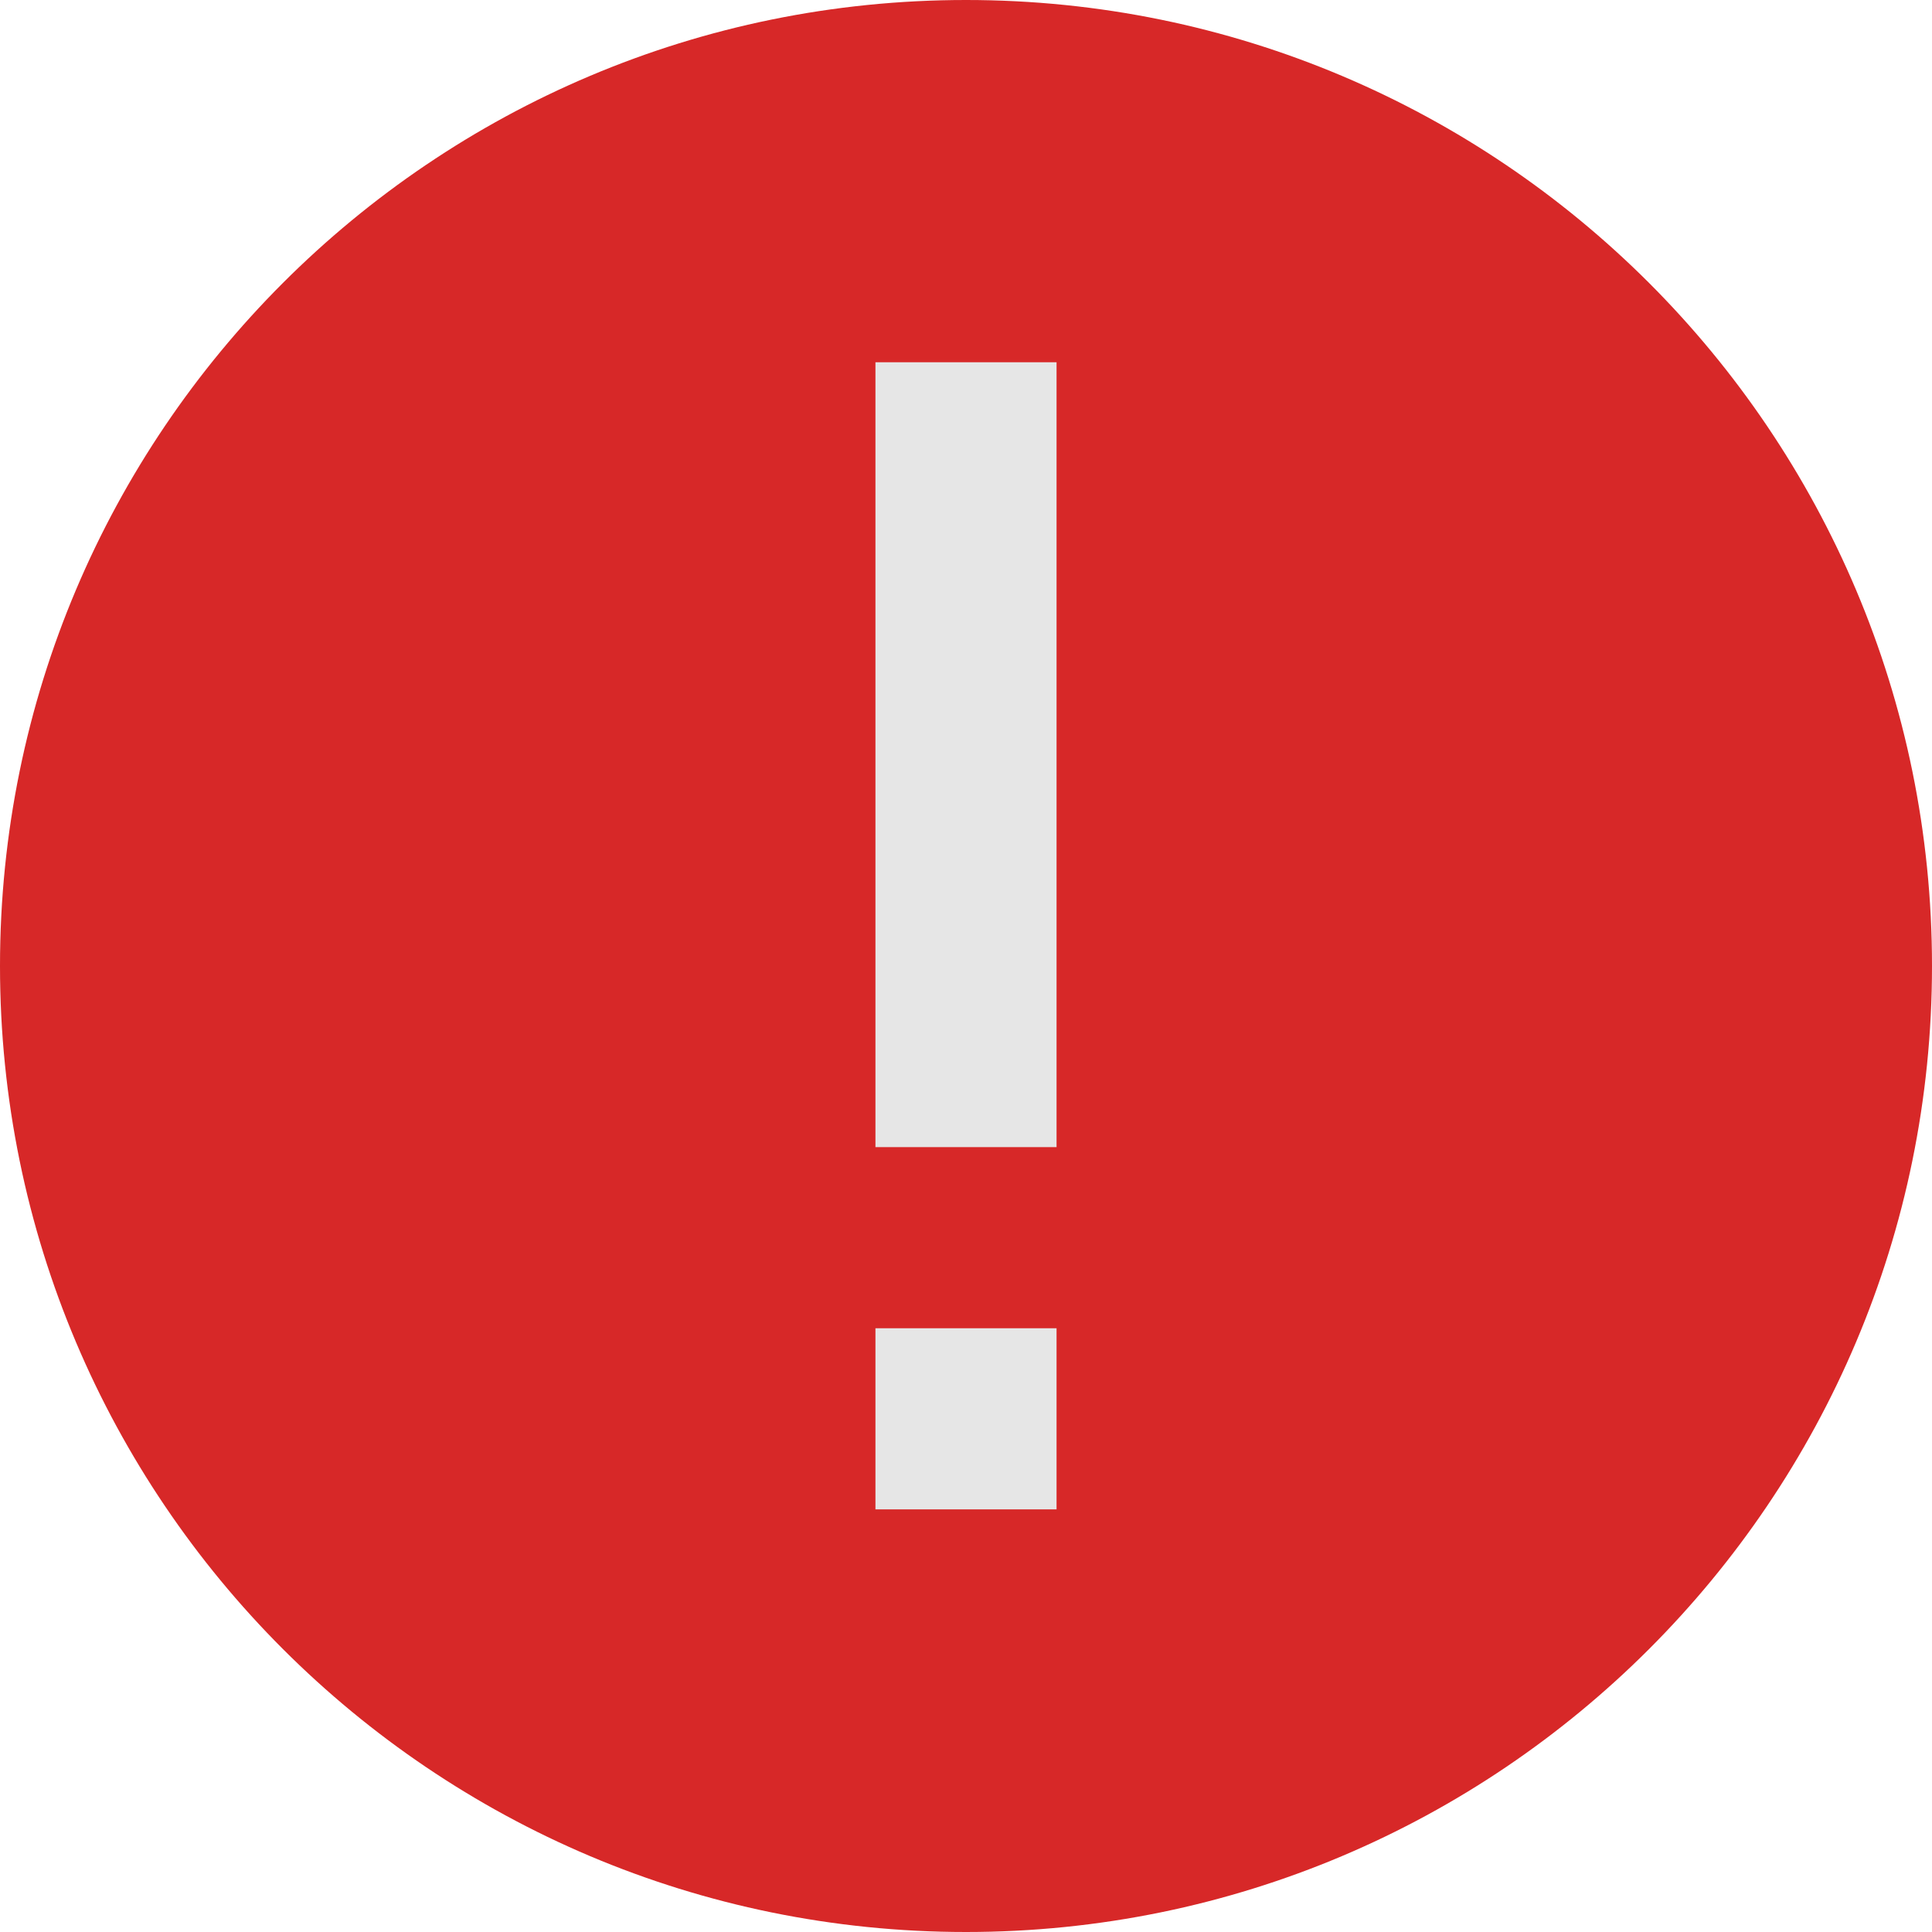
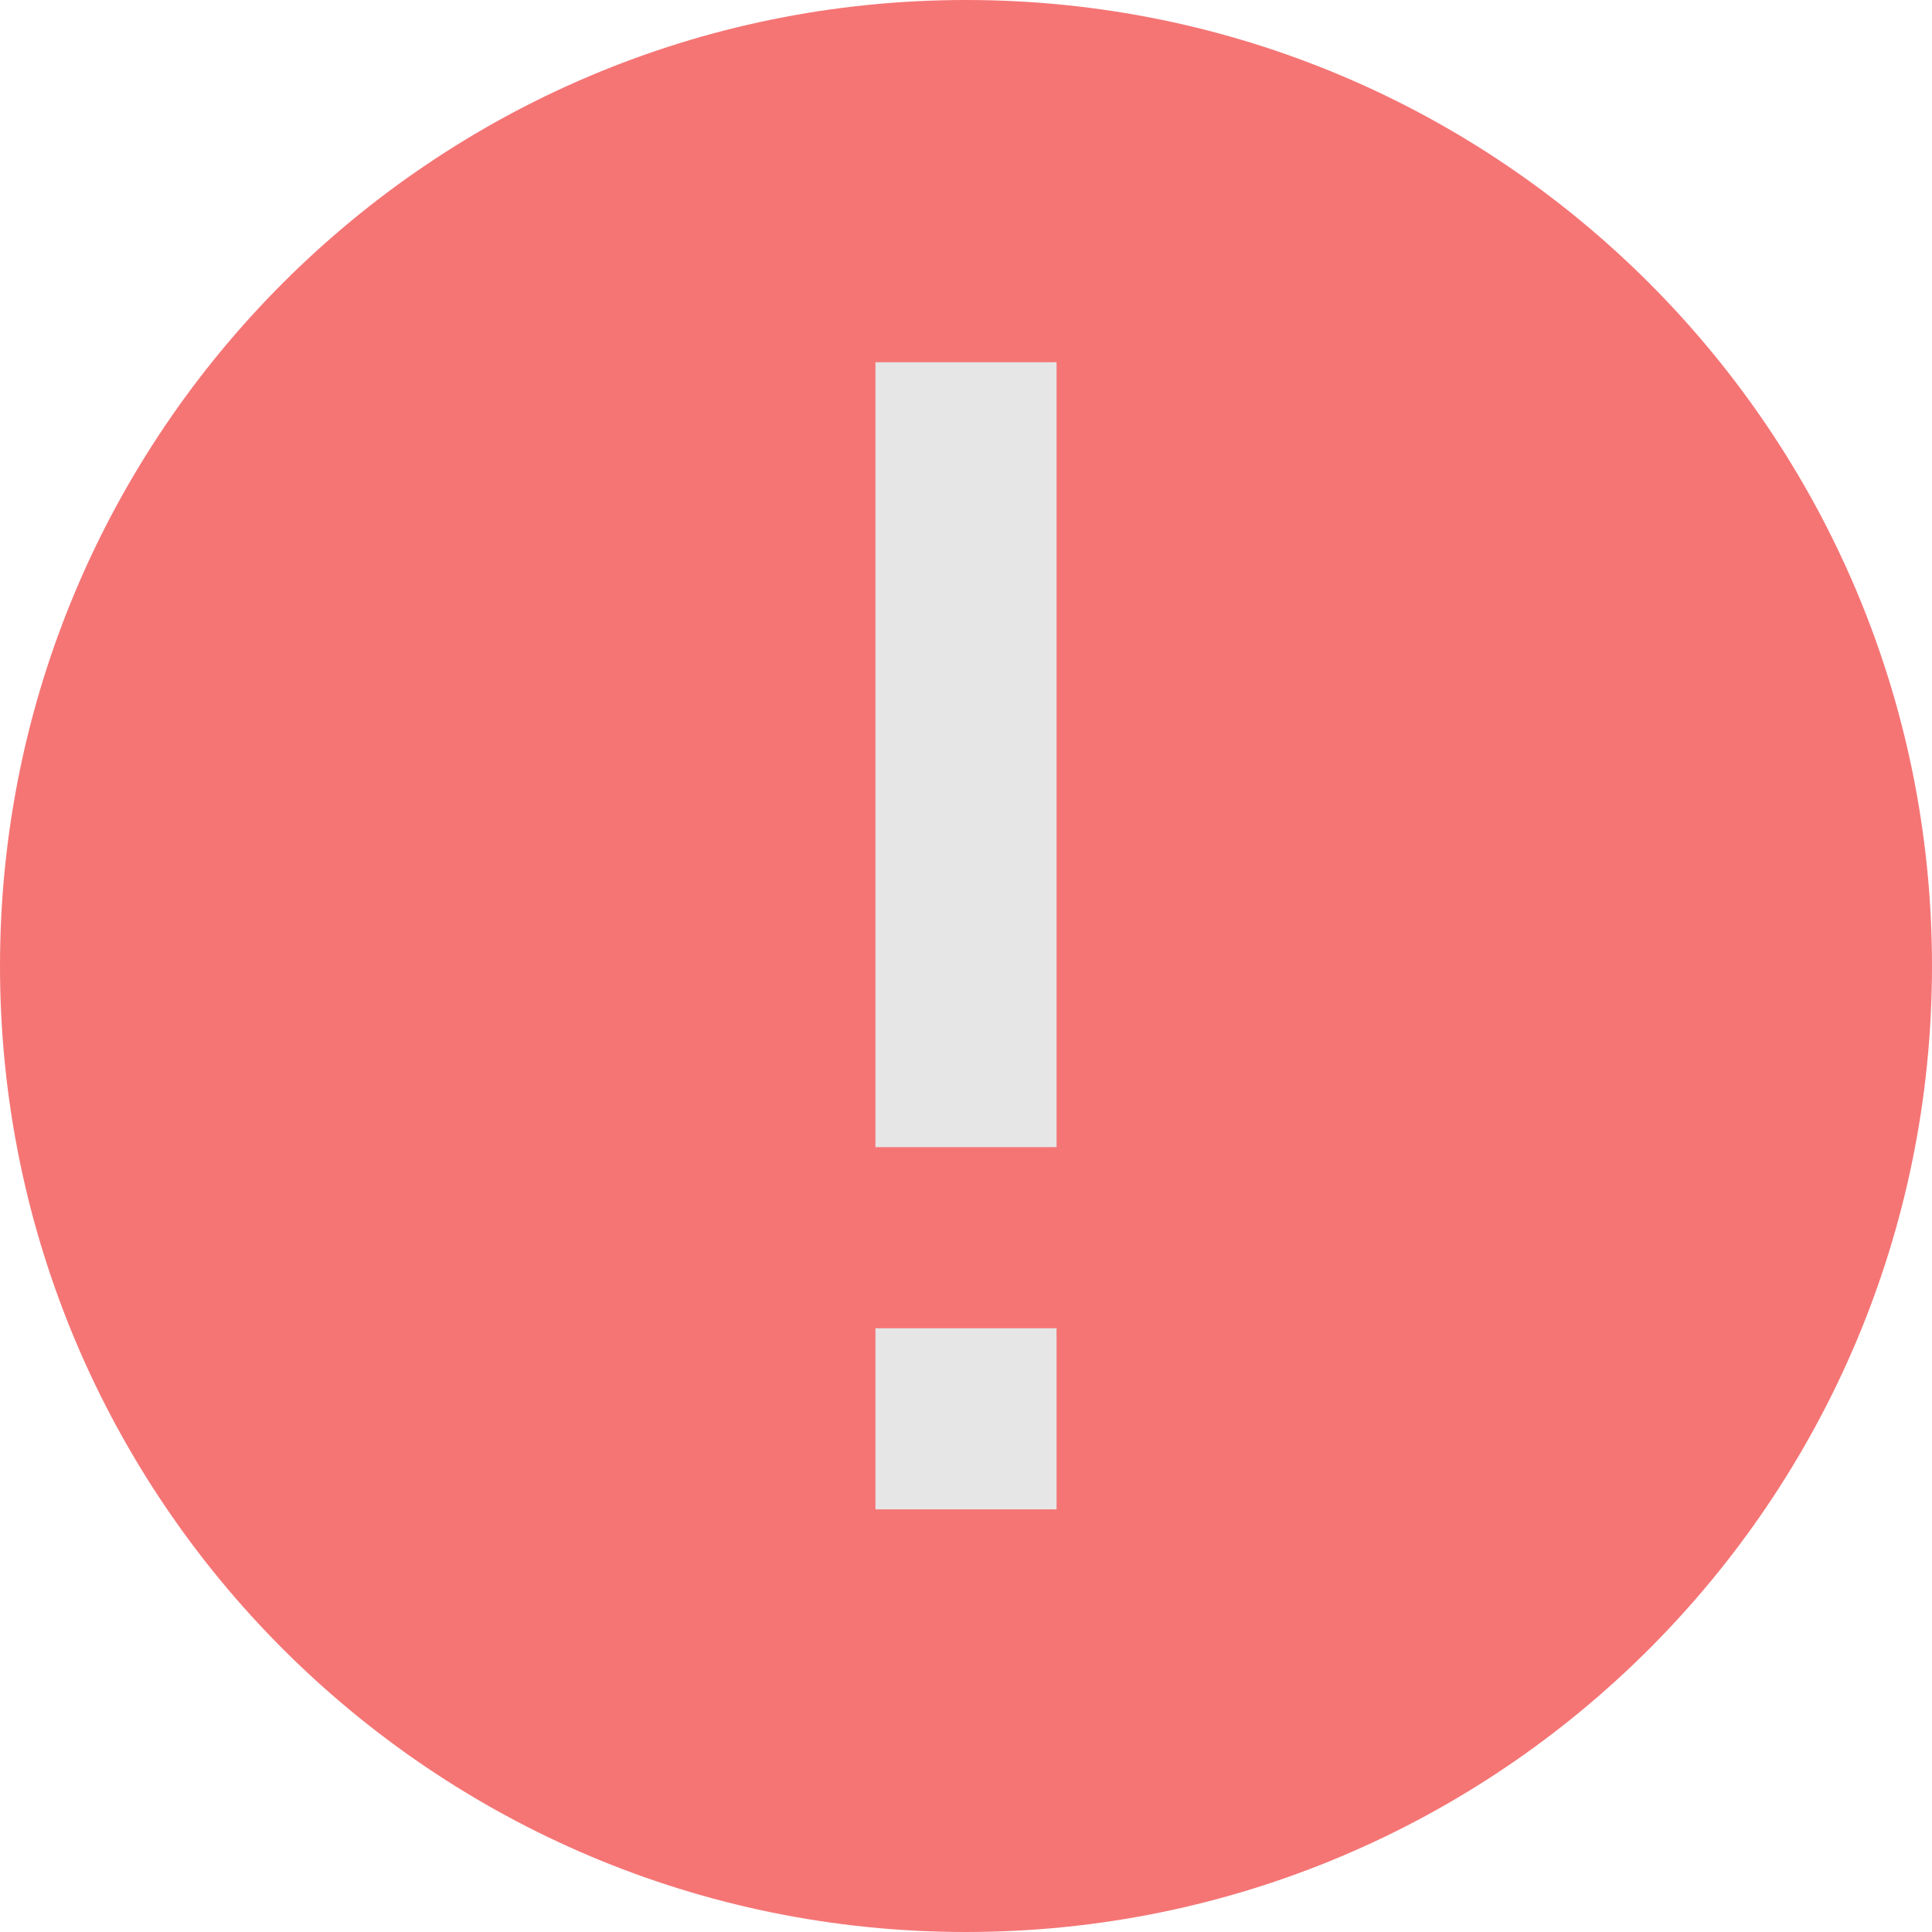
<svg xmlns="http://www.w3.org/2000/svg" height="32" style="overflow:visible;enable-background:new 0 0 32 32" viewBox="0 0 32 32" width="32" xml:space="preserve">
  <g>
    <g id="Error_1_">
      <g id="Error">
-         <circle cx="16" cy="16" id="BG" r="16" style="fill:#D72828;" />
+         <circle cx="16" cy="16" id="BG" r="16" style="fill:#f57575;" />
        <path d="M14.5,25h3v-3h-3V25z M14.5,6v13h3V6H14.5z" id="Exclamatory_x5F_Sign" style="fill:#E6E6E6;" />
      </g>
    </g>
  </g>
</svg>
